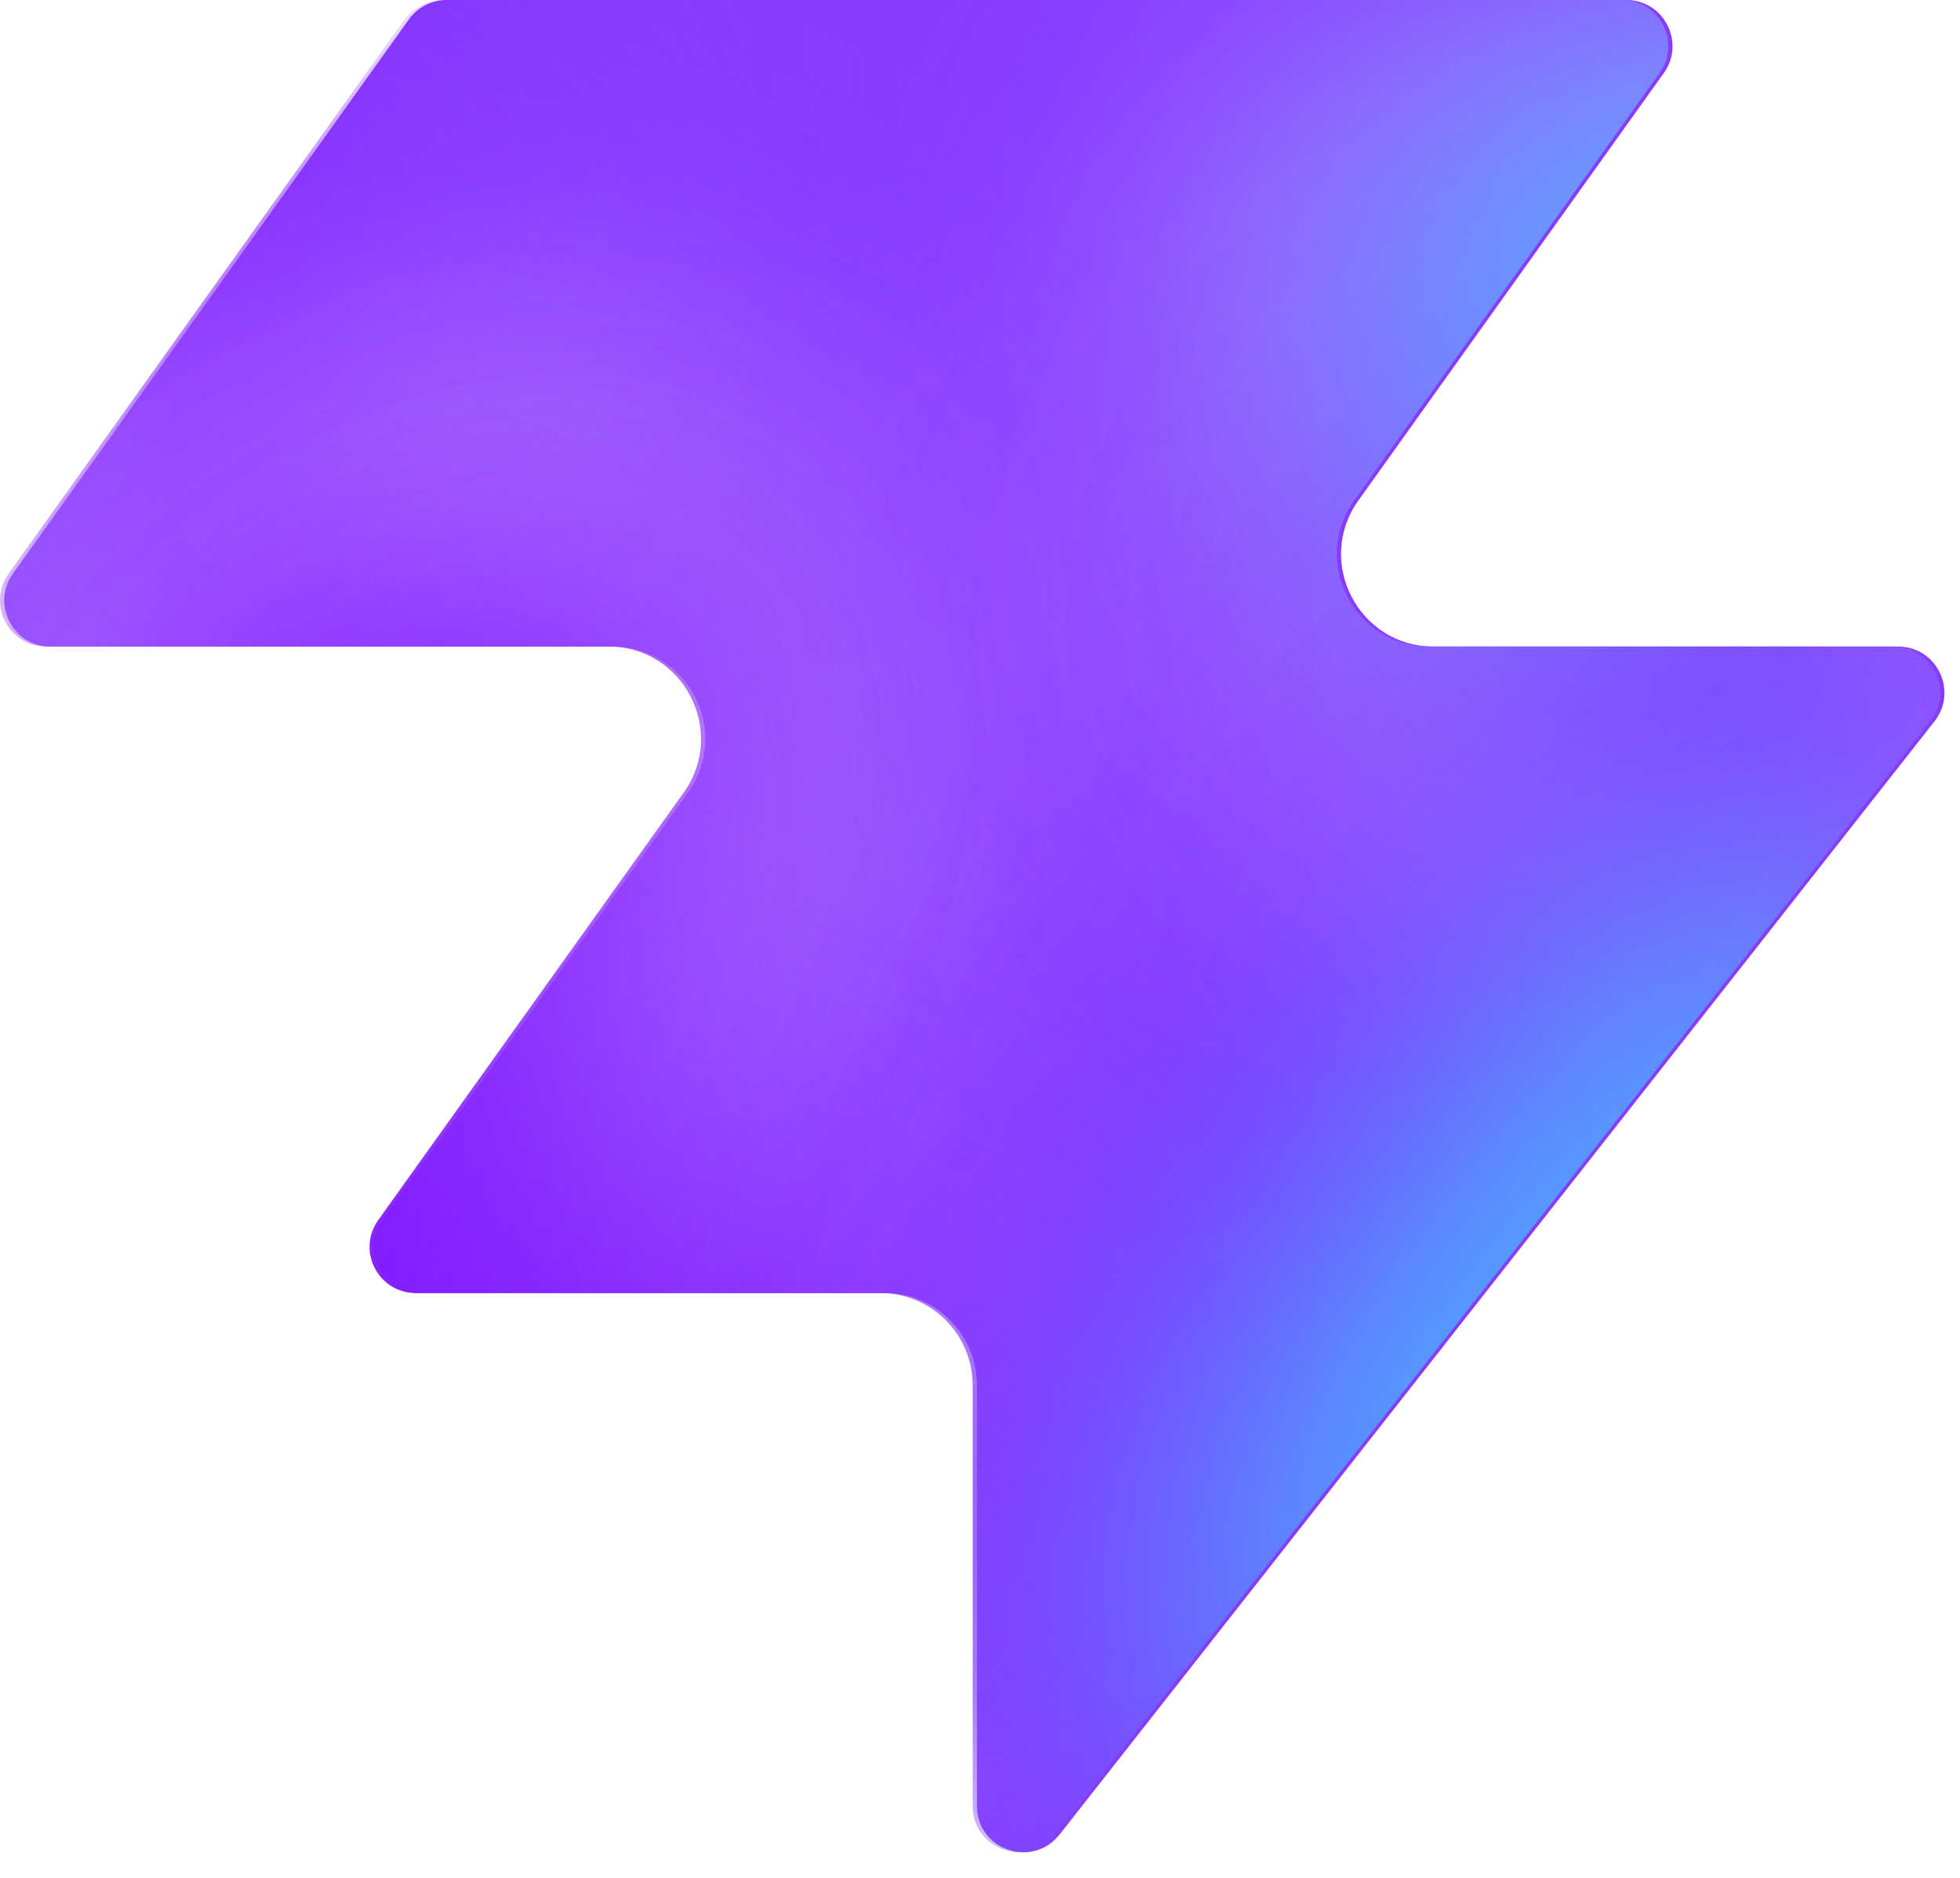
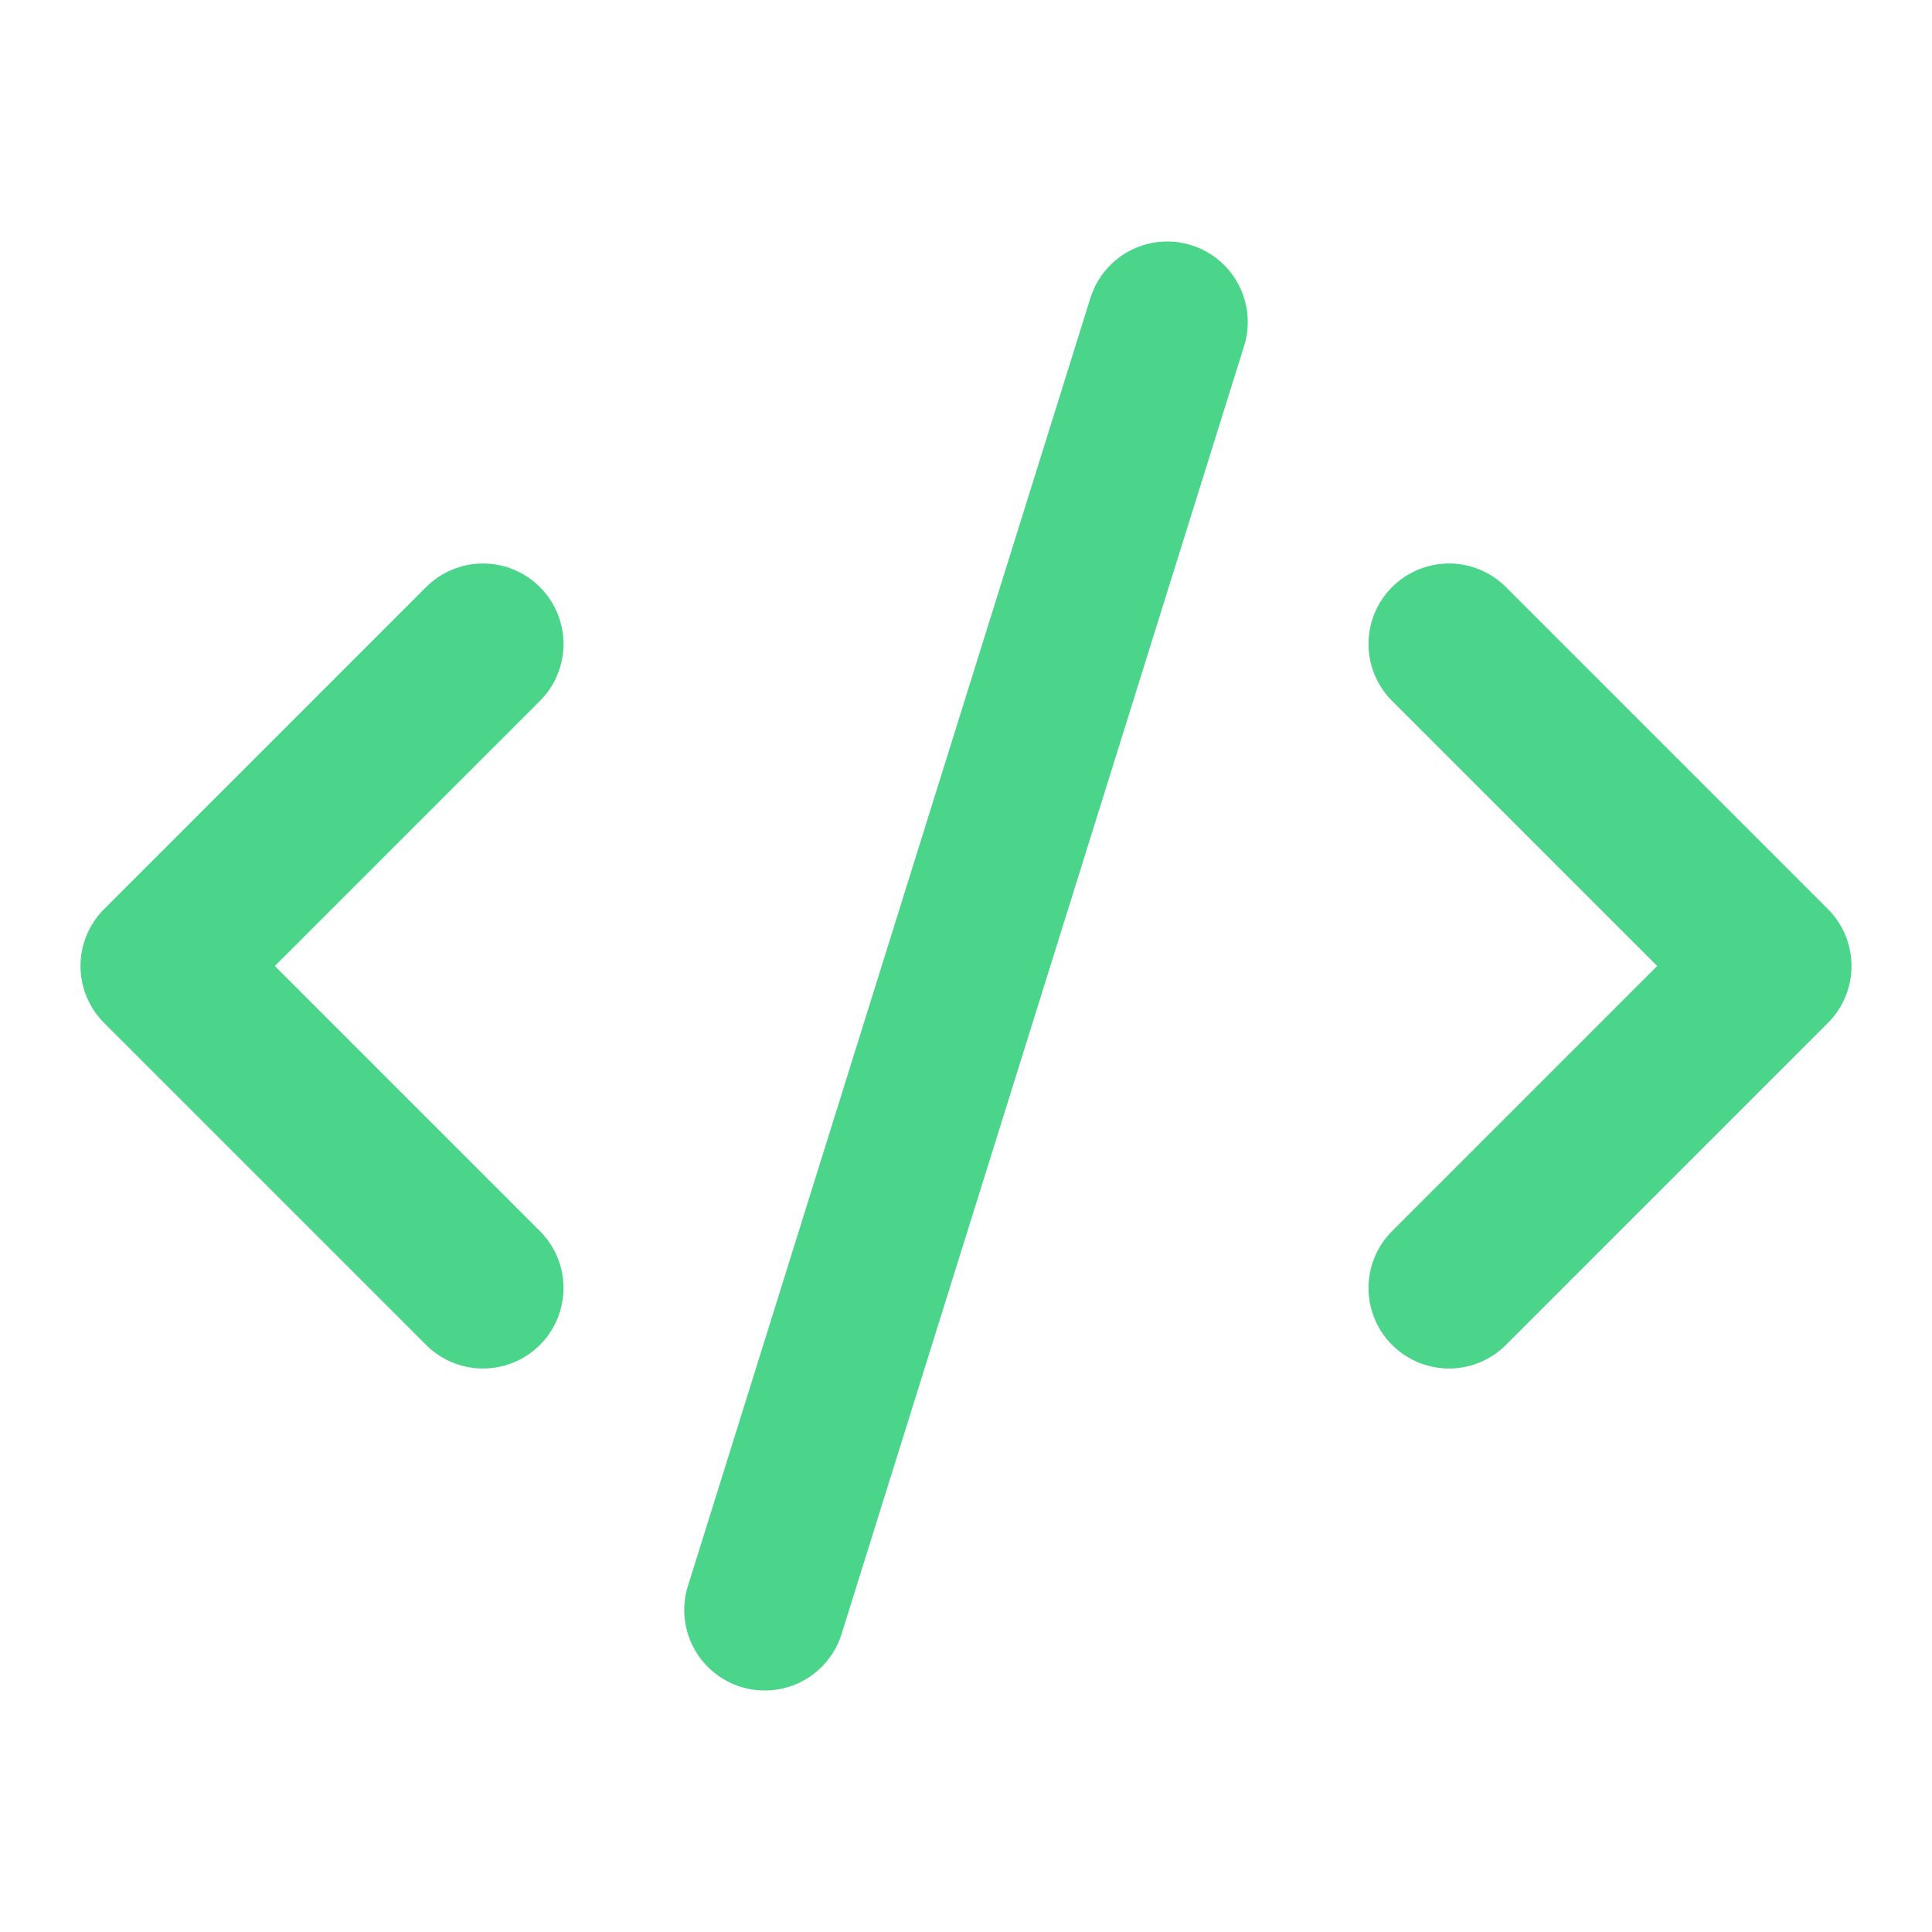
- <svg xmlns="http://www.w3.org/2000/svg" width="48" height="46" fill="none" viewBox="0 0 48 46">
-   <path fill="#863bff" d="M25.946 44.938c-.664.845-2.021.375-2.021-.698V33.937a2.26 2.26 0 0 0-2.262-2.262H10.287c-.92 0-1.456-1.04-.92-1.788l7.48-10.471c1.07-1.497 0-3.578-1.842-3.578H1.237c-.92 0-1.456-1.04-.92-1.788L10.013.474c.214-.297.556-.474.92-.474h28.894c.92 0 1.456 1.04.92 1.788l-7.48 10.471c-1.07 1.498 0 3.579 1.842 3.579h11.377c.943 0 1.473 1.088.89 1.83L25.947 44.94z" style="fill:#863bff;fill:color(display-p3 .525 .23 1);fill-opacity:1" />
-   <mask id="a" width="48" height="46" x="0" y="0" maskUnits="userSpaceOnUse" style="mask-type:alpha">
-     <path fill="#000" d="M25.842 44.938c-.664.844-2.021.375-2.021-.698V33.937a2.26 2.26 0 0 0-2.262-2.262H10.183c-.92 0-1.456-1.04-.92-1.788l7.48-10.471c1.07-1.498 0-3.579-1.842-3.579H1.133c-.92 0-1.456-1.04-.92-1.787L9.91.473c.214-.297.556-.474.92-.474h28.894c.92 0 1.456 1.04.92 1.788l-7.48 10.471c-1.07 1.498 0 3.578 1.842 3.578h11.377c.943 0 1.473 1.088.89 1.832L25.843 44.94z" style="fill:#000;fill-opacity:1" />
-   </mask>
-   <g mask="url(#a)">
-     <g filter="url(#b)">
-       <ellipse cx="5.508" cy="14.704" fill="#ede6ff" rx="5.508" ry="14.704" style="fill:#ede6ff;fill:color(display-p3 .927 .903 1);fill-opacity:1" transform="matrix(.00324 1 1 -.00324 -4.47 31.516)" />
-     </g>
-     <g filter="url(#c)">
-       <ellipse cx="10.399" cy="29.851" fill="#ede6ff" rx="10.399" ry="29.851" style="fill:#ede6ff;fill:color(display-p3 .927 .903 1);fill-opacity:1" transform="matrix(.00324 1 1 -.00324 -39.328 7.883)" />
-     </g>
-     <g filter="url(#d)">
-       <ellipse cx="5.508" cy="30.487" fill="#7e14ff" rx="5.508" ry="30.487" style="fill:#7e14ff;fill:color(display-p3 .492 .077 1);fill-opacity:1" transform="rotate(89.814 -25.913 -14.639)scale(1 -1)" />
-     </g>
-     <g filter="url(#e)">
-       <ellipse cx="5.508" cy="30.599" fill="#7e14ff" rx="5.508" ry="30.599" style="fill:#7e14ff;fill:color(display-p3 .492 .077 1);fill-opacity:1" transform="rotate(89.814 -32.644 -3.334)scale(1 -1)" />
-     </g>
-     <g filter="url(#f)">
-       <ellipse cx="5.508" cy="30.599" fill="#7e14ff" rx="5.508" ry="30.599" style="fill:#7e14ff;fill:color(display-p3 .492 .077 1);fill-opacity:1" transform="matrix(.00324 1 1 -.00324 -34.34 30.47)" />
-     </g>
-     <g filter="url(#g)">
-       <ellipse cx="14.072" cy="22.078" fill="#ede6ff" rx="14.072" ry="22.078" style="fill:#ede6ff;fill:color(display-p3 .927 .903 1);fill-opacity:1" transform="rotate(93.35 24.506 48.493)scale(-1 1)" />
-     </g>
-     <g filter="url(#h)">
-       <ellipse cx="3.47" cy="21.501" fill="#7e14ff" rx="3.47" ry="21.501" style="fill:#7e14ff;fill:color(display-p3 .492 .077 1);fill-opacity:1" transform="rotate(89.009 28.708 47.59)scale(-1 1)" />
-     </g>
-     <g filter="url(#i)">
-       <ellipse cx="3.47" cy="21.501" fill="#7e14ff" rx="3.47" ry="21.501" style="fill:#7e14ff;fill:color(display-p3 .492 .077 1);fill-opacity:1" transform="rotate(89.009 28.708 47.59)scale(-1 1)" />
-     </g>
-     <g filter="url(#j)">
-       <ellipse cx=".387" cy="8.972" fill="#7e14ff" rx="4.407" ry="29.108" style="fill:#7e14ff;fill:color(display-p3 .492 .077 1);fill-opacity:1" transform="rotate(39.51 .387 8.972)" />
-     </g>
-     <g filter="url(#k)">
-       <ellipse cx="47.523" cy="-6.092" fill="#7e14ff" rx="4.407" ry="29.108" style="fill:#7e14ff;fill:color(display-p3 .492 .077 1);fill-opacity:1" transform="rotate(37.892 47.523 -6.092)" />
-     </g>
-     <g filter="url(#l)">
-       <ellipse cx="41.412" cy="6.333" fill="#47bfff" rx="5.971" ry="9.665" style="fill:#47bfff;fill:color(display-p3 .28 .748 1);fill-opacity:1" transform="rotate(37.892 41.412 6.333)" />
-     </g>
-     <g filter="url(#m)">
-       <ellipse cx="-1.879" cy="38.332" fill="#7e14ff" rx="4.407" ry="29.108" style="fill:#7e14ff;fill:color(display-p3 .492 .077 1);fill-opacity:1" transform="rotate(37.892 -1.88 38.332)" />
-     </g>
-     <g filter="url(#n)">
-       <ellipse cx="-1.879" cy="38.332" fill="#7e14ff" rx="4.407" ry="29.108" style="fill:#7e14ff;fill:color(display-p3 .492 .077 1);fill-opacity:1" transform="rotate(37.892 -1.88 38.332)" />
-     </g>
-     <g filter="url(#o)">
-       <ellipse cx="35.651" cy="29.907" fill="#7e14ff" rx="4.407" ry="29.108" style="fill:#7e14ff;fill:color(display-p3 .492 .077 1);fill-opacity:1" transform="rotate(37.892 35.651 29.907)" />
-     </g>
-     <g filter="url(#p)">
-       <ellipse cx="38.418" cy="32.4" fill="#47bfff" rx="5.971" ry="15.297" style="fill:#47bfff;fill:color(display-p3 .28 .748 1);fill-opacity:1" transform="rotate(37.892 38.418 32.4)" />
-     </g>
-   </g>
-   <defs>
-     <filter id="b" width="60.045" height="41.654" x="-19.77" y="16.149" color-interpolation-filters="sRGB" filterUnits="userSpaceOnUse">
-       <feFlood flood-opacity="0" result="BackgroundImageFix" />
-       <feBlend in="SourceGraphic" in2="BackgroundImageFix" result="shape" />
-       <feGaussianBlur result="effect1_foregroundBlur_2002_17158" stdDeviation="7.659" />
-     </filter>
-     <filter id="c" width="90.34" height="51.437" x="-54.613" y="-7.533" color-interpolation-filters="sRGB" filterUnits="userSpaceOnUse">
-       <feFlood flood-opacity="0" result="BackgroundImageFix" />
-       <feBlend in="SourceGraphic" in2="BackgroundImageFix" result="shape" />
-       <feGaussianBlur result="effect1_foregroundBlur_2002_17158" stdDeviation="7.659" />
-     </filter>
-     <filter id="d" width="79.355" height="29.4" x="-49.64" y="2.03" color-interpolation-filters="sRGB" filterUnits="userSpaceOnUse">
-       <feFlood flood-opacity="0" result="BackgroundImageFix" />
-       <feBlend in="SourceGraphic" in2="BackgroundImageFix" result="shape" />
-       <feGaussianBlur result="effect1_foregroundBlur_2002_17158" stdDeviation="4.596" />
-     </filter>
-     <filter id="e" width="79.579" height="29.4" x="-45.045" y="20.029" color-interpolation-filters="sRGB" filterUnits="userSpaceOnUse">
-       <feFlood flood-opacity="0" result="BackgroundImageFix" />
-       <feBlend in="SourceGraphic" in2="BackgroundImageFix" result="shape" />
-       <feGaussianBlur result="effect1_foregroundBlur_2002_17158" stdDeviation="4.596" />
-     </filter>
-     <filter id="f" width="79.579" height="29.4" x="-43.513" y="21.178" color-interpolation-filters="sRGB" filterUnits="userSpaceOnUse">
-       <feFlood flood-opacity="0" result="BackgroundImageFix" />
-       <feBlend in="SourceGraphic" in2="BackgroundImageFix" result="shape" />
-       <feGaussianBlur result="effect1_foregroundBlur_2002_17158" stdDeviation="4.596" />
-     </filter>
-     <filter id="g" width="74.749" height="58.852" x="15.756" y="-17.901" color-interpolation-filters="sRGB" filterUnits="userSpaceOnUse">
-       <feFlood flood-opacity="0" result="BackgroundImageFix" />
-       <feBlend in="SourceGraphic" in2="BackgroundImageFix" result="shape" />
-       <feGaussianBlur result="effect1_foregroundBlur_2002_17158" stdDeviation="7.659" />
-     </filter>
-     <filter id="h" width="61.377" height="25.362" x="23.548" y="2.284" color-interpolation-filters="sRGB" filterUnits="userSpaceOnUse">
-       <feFlood flood-opacity="0" result="BackgroundImageFix" />
-       <feBlend in="SourceGraphic" in2="BackgroundImageFix" result="shape" />
-       <feGaussianBlur result="effect1_foregroundBlur_2002_17158" stdDeviation="4.596" />
-     </filter>
-     <filter id="i" width="61.377" height="25.362" x="23.548" y="2.284" color-interpolation-filters="sRGB" filterUnits="userSpaceOnUse">
-       <feFlood flood-opacity="0" result="BackgroundImageFix" />
-       <feBlend in="SourceGraphic" in2="BackgroundImageFix" result="shape" />
-       <feGaussianBlur result="effect1_foregroundBlur_2002_17158" stdDeviation="4.596" />
-     </filter>
-     <filter id="j" width="56.045" height="63.649" x="-27.636" y="-22.853" color-interpolation-filters="sRGB" filterUnits="userSpaceOnUse">
-       <feFlood flood-opacity="0" result="BackgroundImageFix" />
-       <feBlend in="SourceGraphic" in2="BackgroundImageFix" result="shape" />
-       <feGaussianBlur result="effect1_foregroundBlur_2002_17158" stdDeviation="4.596" />
-     </filter>
-     <filter id="k" width="54.814" height="64.646" x="20.116" y="-38.415" color-interpolation-filters="sRGB" filterUnits="userSpaceOnUse">
-       <feFlood flood-opacity="0" result="BackgroundImageFix" />
-       <feBlend in="SourceGraphic" in2="BackgroundImageFix" result="shape" />
-       <feGaussianBlur result="effect1_foregroundBlur_2002_17158" stdDeviation="4.596" />
-     </filter>
-     <filter id="l" width="33.541" height="35.313" x="24.641" y="-11.323" color-interpolation-filters="sRGB" filterUnits="userSpaceOnUse">
-       <feFlood flood-opacity="0" result="BackgroundImageFix" />
-       <feBlend in="SourceGraphic" in2="BackgroundImageFix" result="shape" />
-       <feGaussianBlur result="effect1_foregroundBlur_2002_17158" stdDeviation="4.596" />
-     </filter>
-     <filter id="m" width="54.814" height="64.646" x="-29.286" y="6.009" color-interpolation-filters="sRGB" filterUnits="userSpaceOnUse">
-       <feFlood flood-opacity="0" result="BackgroundImageFix" />
-       <feBlend in="SourceGraphic" in2="BackgroundImageFix" result="shape" />
-       <feGaussianBlur result="effect1_foregroundBlur_2002_17158" stdDeviation="4.596" />
-     </filter>
-     <filter id="n" width="54.814" height="64.646" x="-29.286" y="6.009" color-interpolation-filters="sRGB" filterUnits="userSpaceOnUse">
-       <feFlood flood-opacity="0" result="BackgroundImageFix" />
-       <feBlend in="SourceGraphic" in2="BackgroundImageFix" result="shape" />
-       <feGaussianBlur result="effect1_foregroundBlur_2002_17158" stdDeviation="4.596" />
-     </filter>
-     <filter id="o" width="54.814" height="64.646" x="8.244" y="-2.416" color-interpolation-filters="sRGB" filterUnits="userSpaceOnUse">
-       <feFlood flood-opacity="0" result="BackgroundImageFix" />
-       <feBlend in="SourceGraphic" in2="BackgroundImageFix" result="shape" />
-       <feGaussianBlur result="effect1_foregroundBlur_2002_17158" stdDeviation="4.596" />
-     </filter>
-     <filter id="p" width="39.409" height="43.623" x="18.713" y="10.588" color-interpolation-filters="sRGB" filterUnits="userSpaceOnUse">
-       <feFlood flood-opacity="0" result="BackgroundImageFix" />
-       <feBlend in="SourceGraphic" in2="BackgroundImageFix" result="shape" />
-       <feGaussianBlur result="effect1_foregroundBlur_2002_17158" stdDeviation="4.596" />
-     </filter>
-   </defs>
+ <svg xmlns="http://www.w3.org/2000/svg" width="24" height="24" viewBox="0 0 24 24" fill="none" stroke="#4bd58b" stroke-width="2" stroke-linecap="round" stroke-linejoin="round" class="lucide lucide-code-xml-icon lucide-code-xml">
+   <path d="m18 16 4-4-4-4" />
+   <path d="m6 8-4 4 4 4" />
+   <path d="m14.5 4-5 16" />
</svg>
